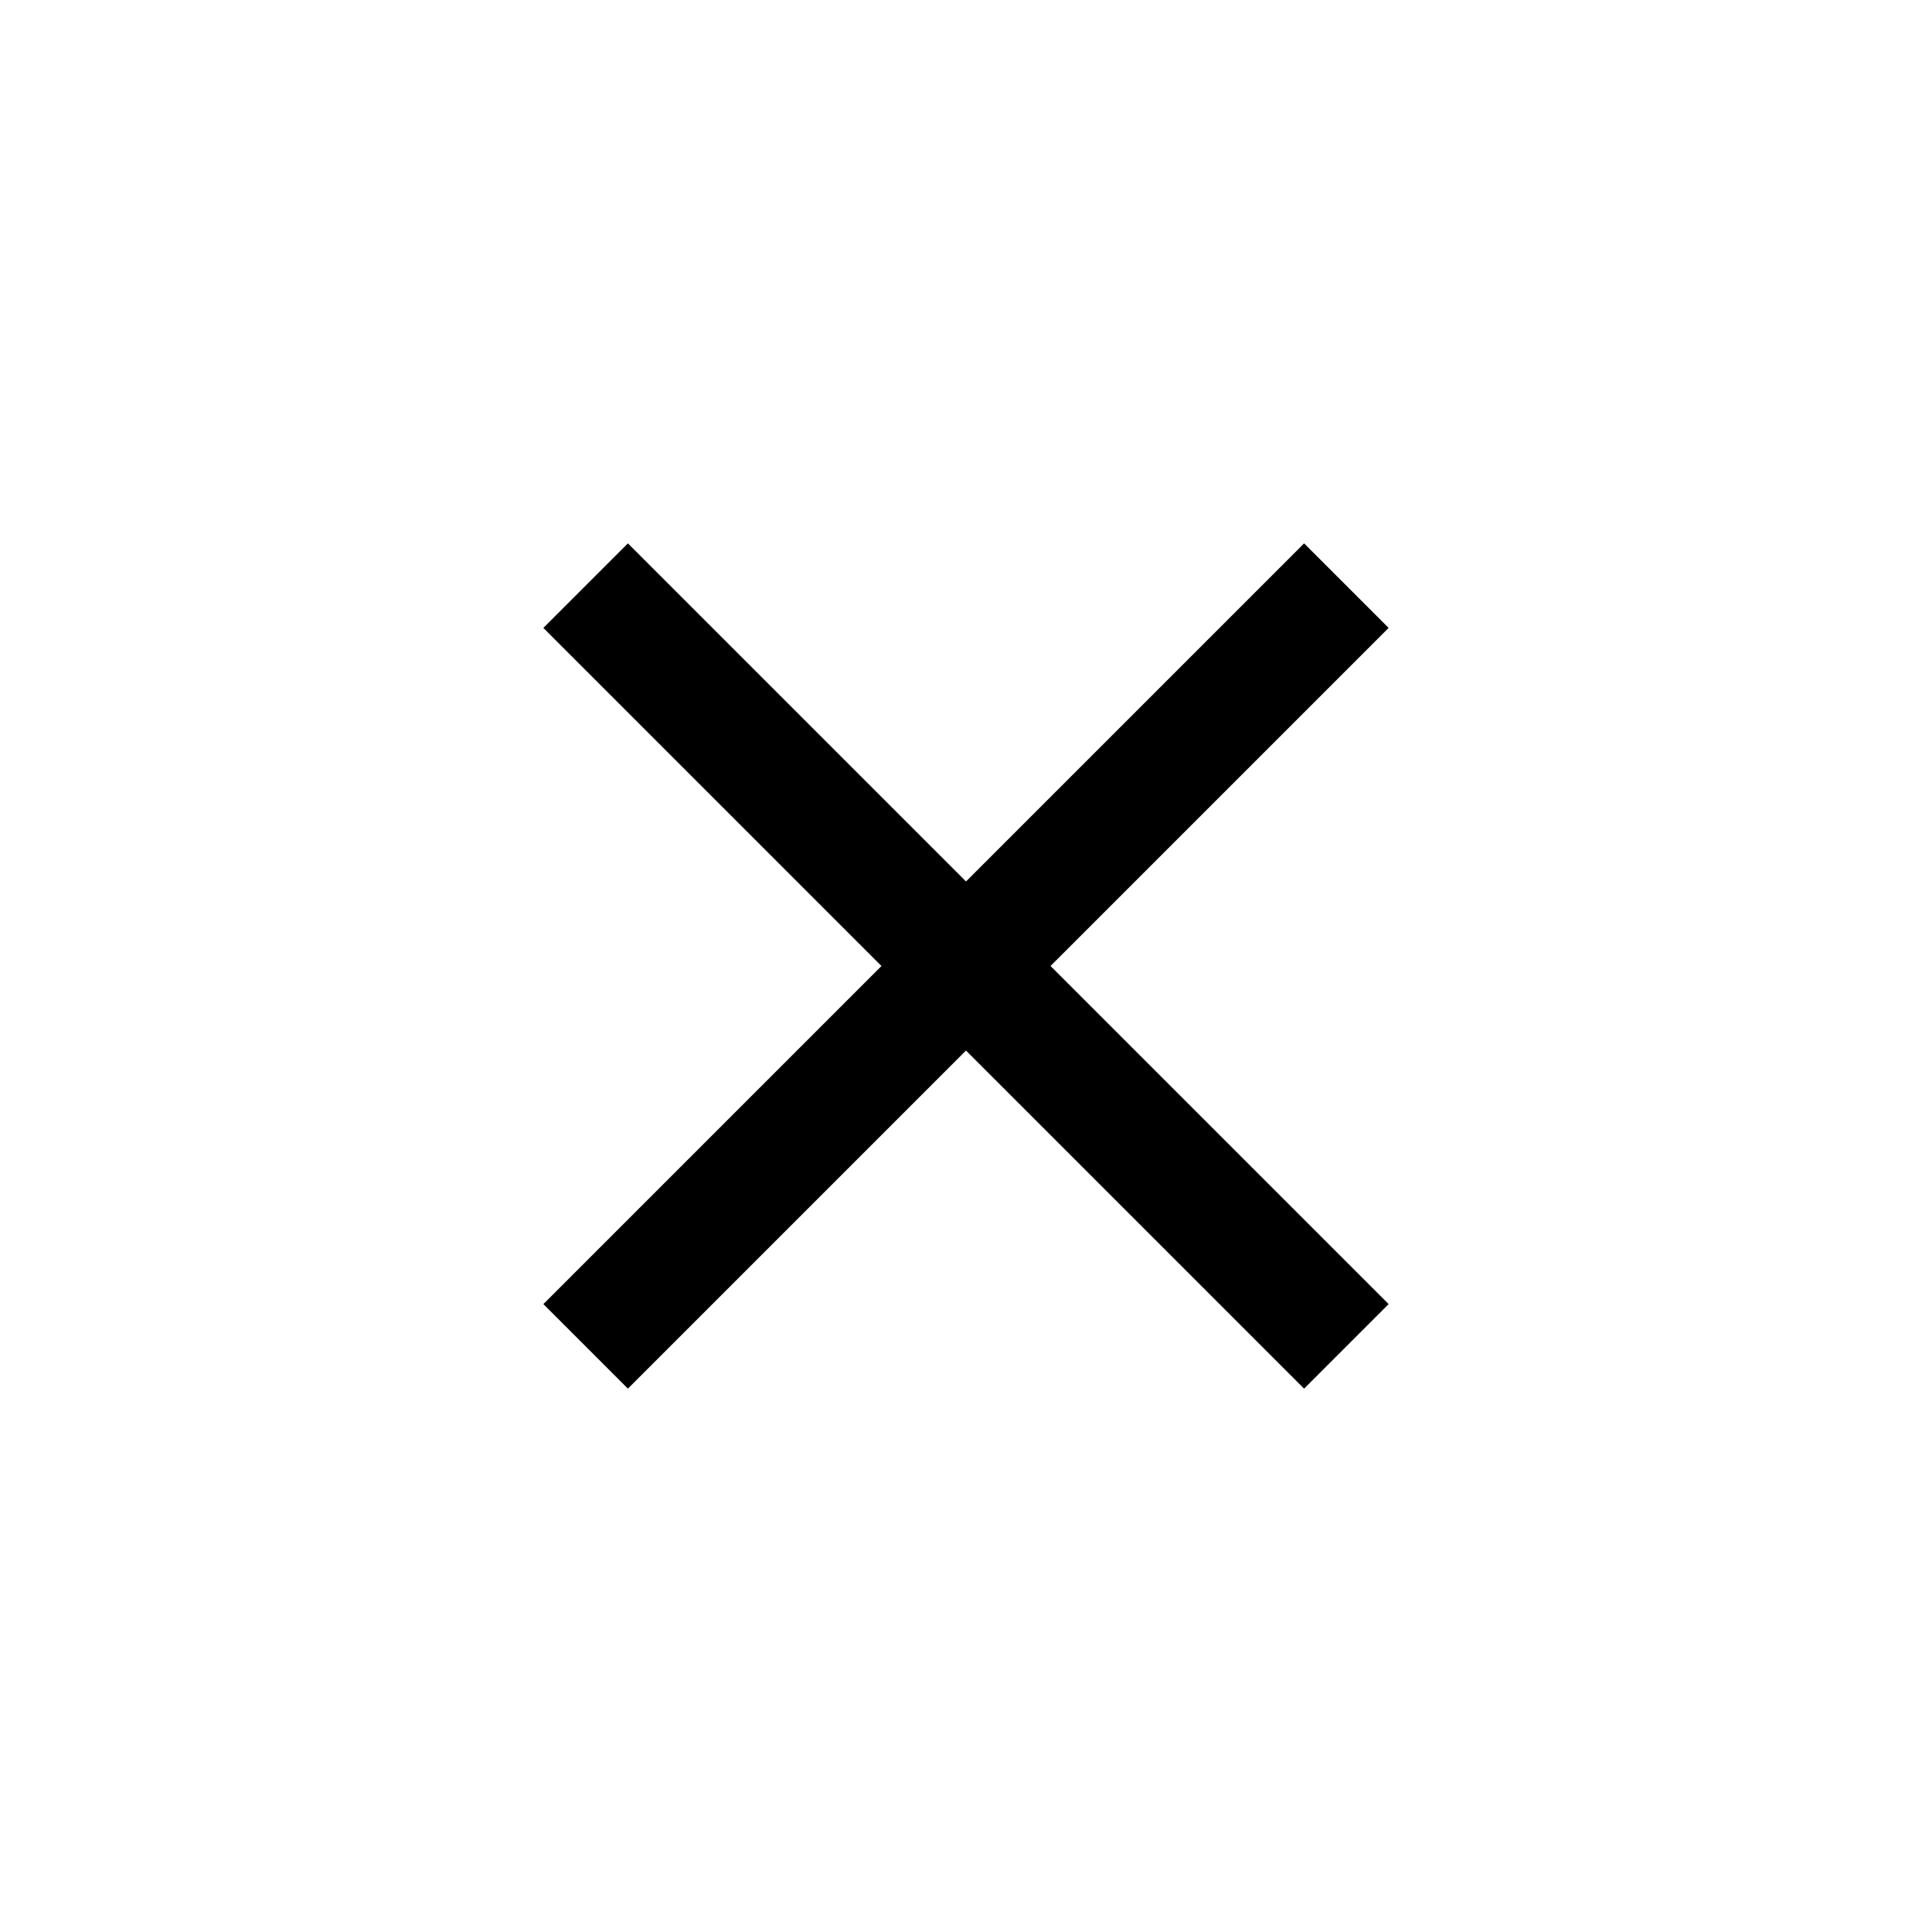
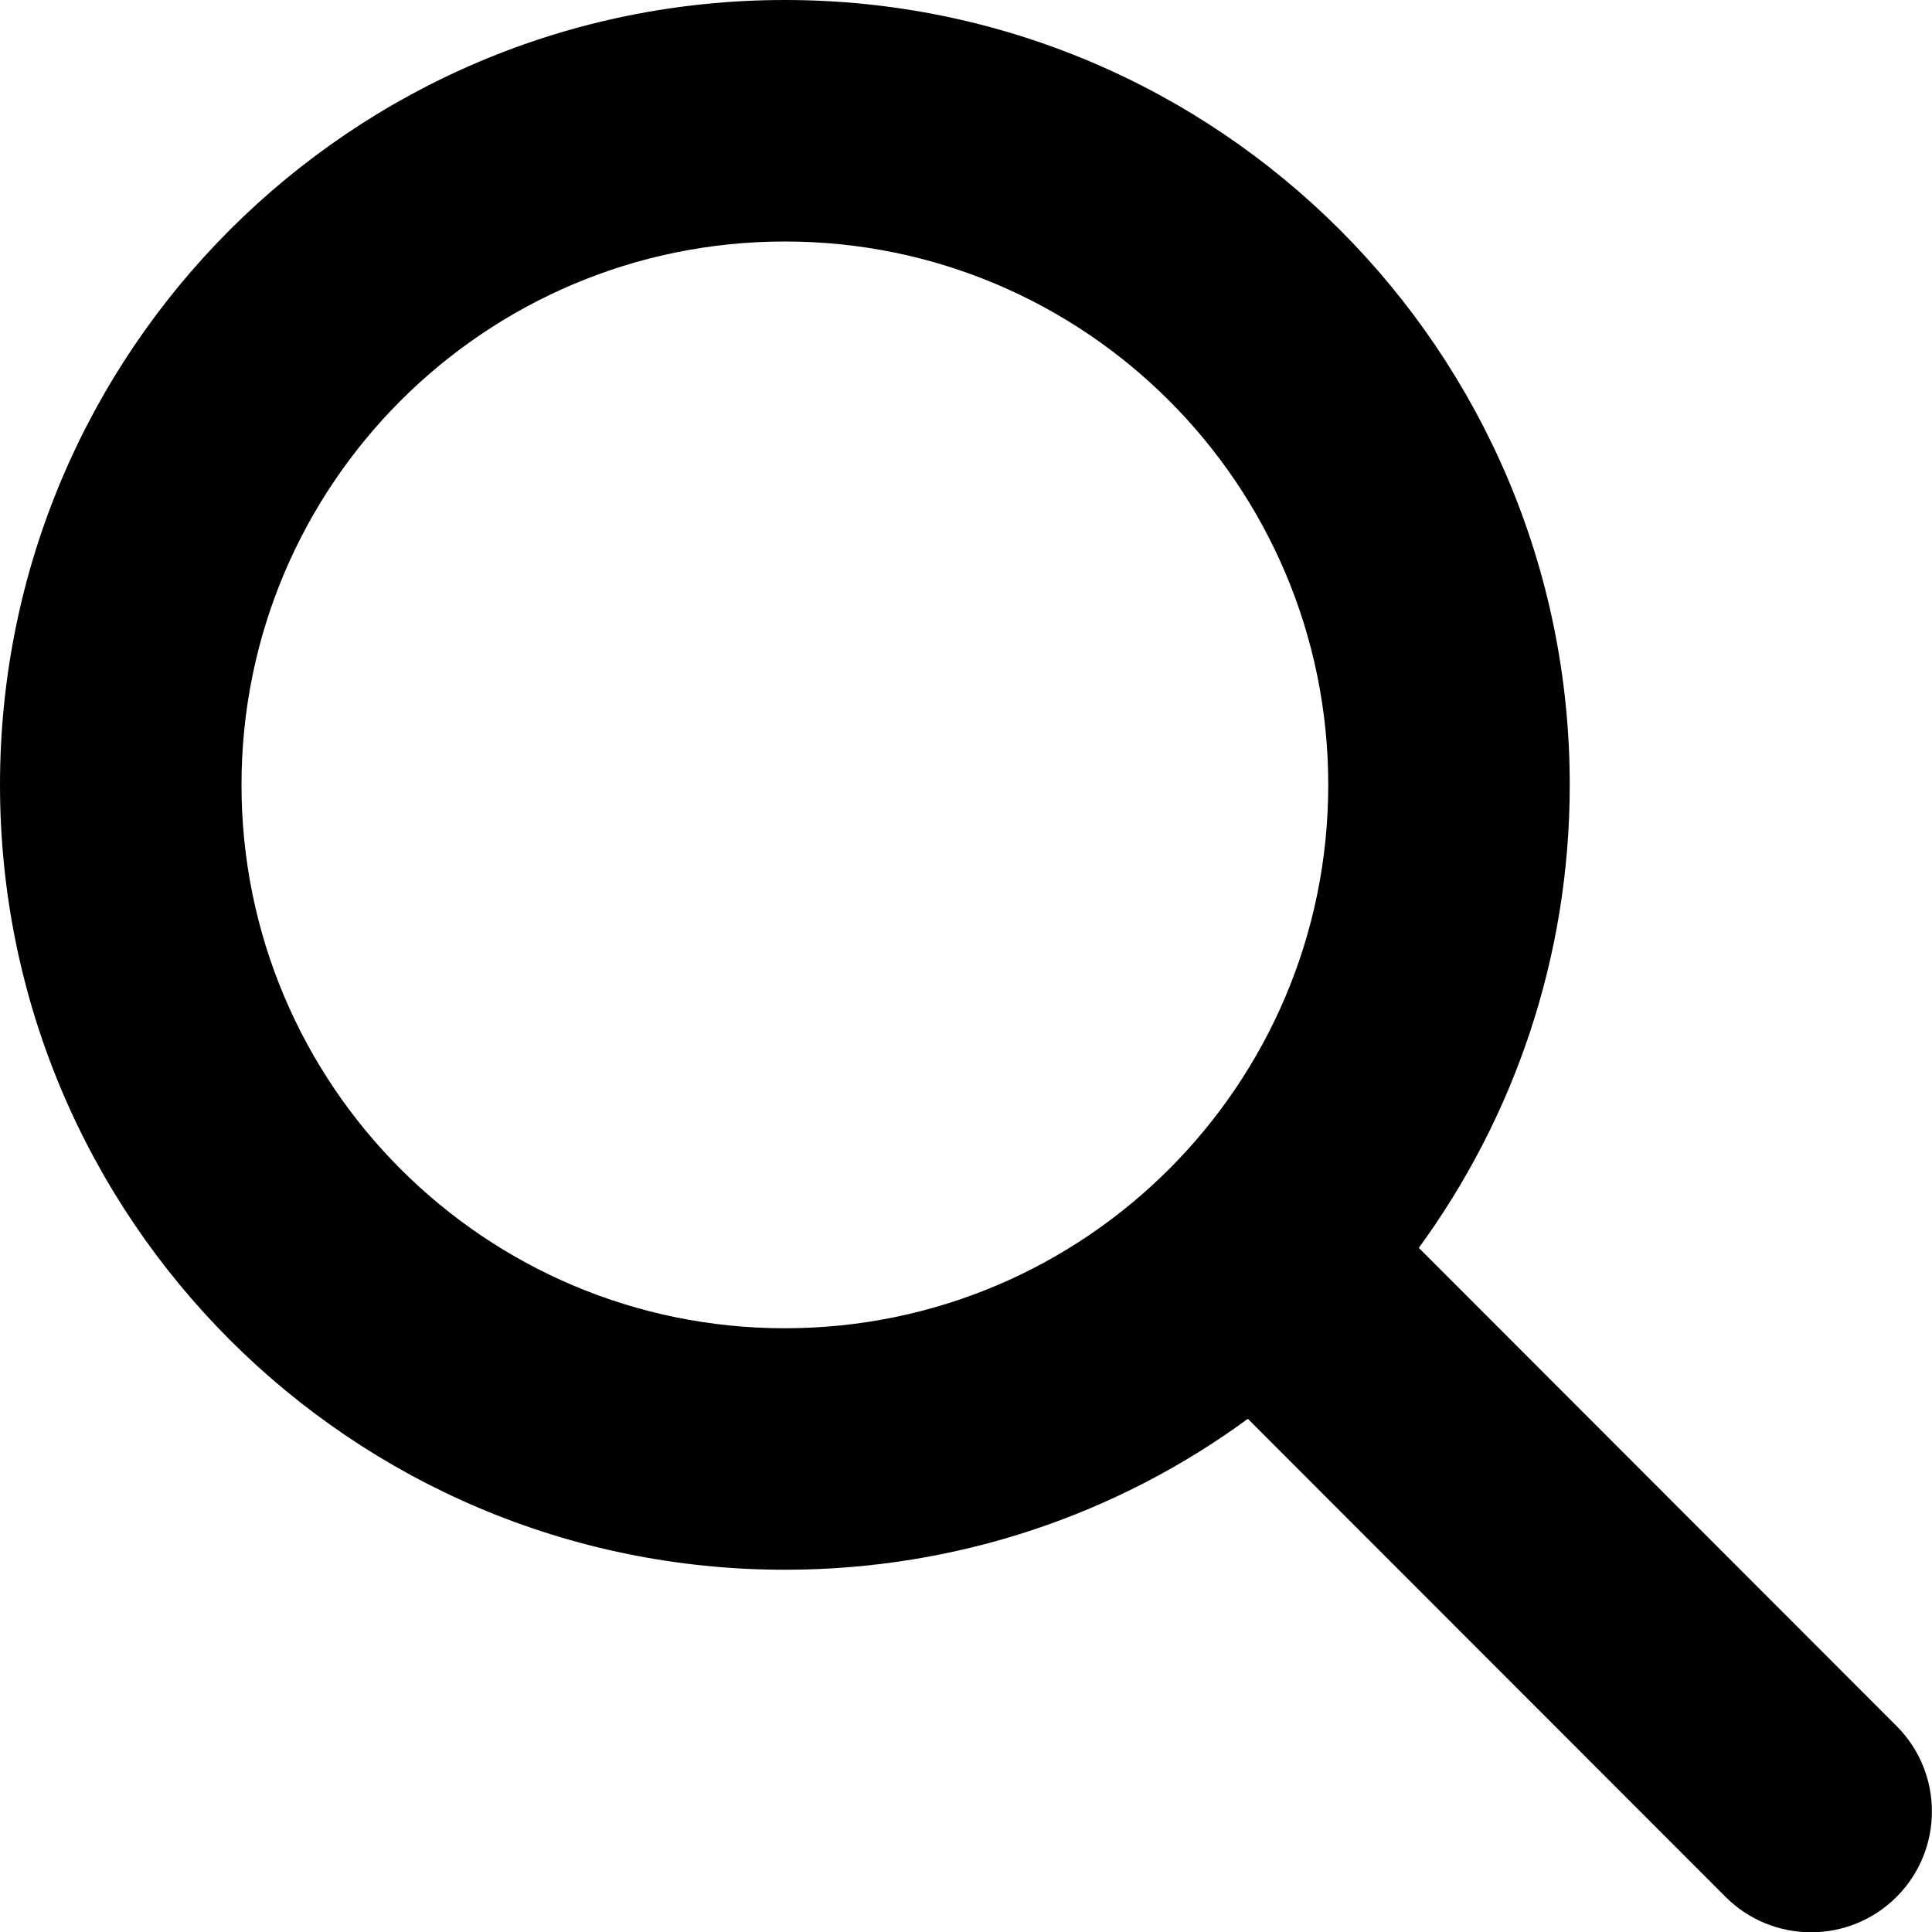
- <svg viewBox="0 0 24 24" height="24" width="24" preserveAspectRatio="xMidYMid meet" class="" version="1.1" x="0px" y="0px" enable-background="new 0 0 24 24">
-   <path fill="currentColor" d="M17.25,7.8L16.2,6.75l-4.2,4.2l-4.2-4.2L6.75,7.8l4.2,4.2l-4.2,4.2l1.05,1.05l4.2-4.2l4.2,4.2l1.05-1.05 l-4.2-4.2L17.25,7.8z" />
+ <svg xmlns="http://www.w3.org/2000/svg" height="16" viewBox="0 0 512 512">
+   <path d="M416 208c0 45.9-14.9 88.3-40 122.7L502.6 457.4c12.5 12.5 12.5 32.8 0 45.3s-32.8 12.5-45.3 0L330.7 376c-34.4 25.2-76.8 40-122.7 40C93.1 416 0 322.9 0 208S93.1 0 208 0S416 93.1 416 208zM208 352a144 144 0 1 0 0-288 144 144 0 1 0 0 288z" />
</svg>
